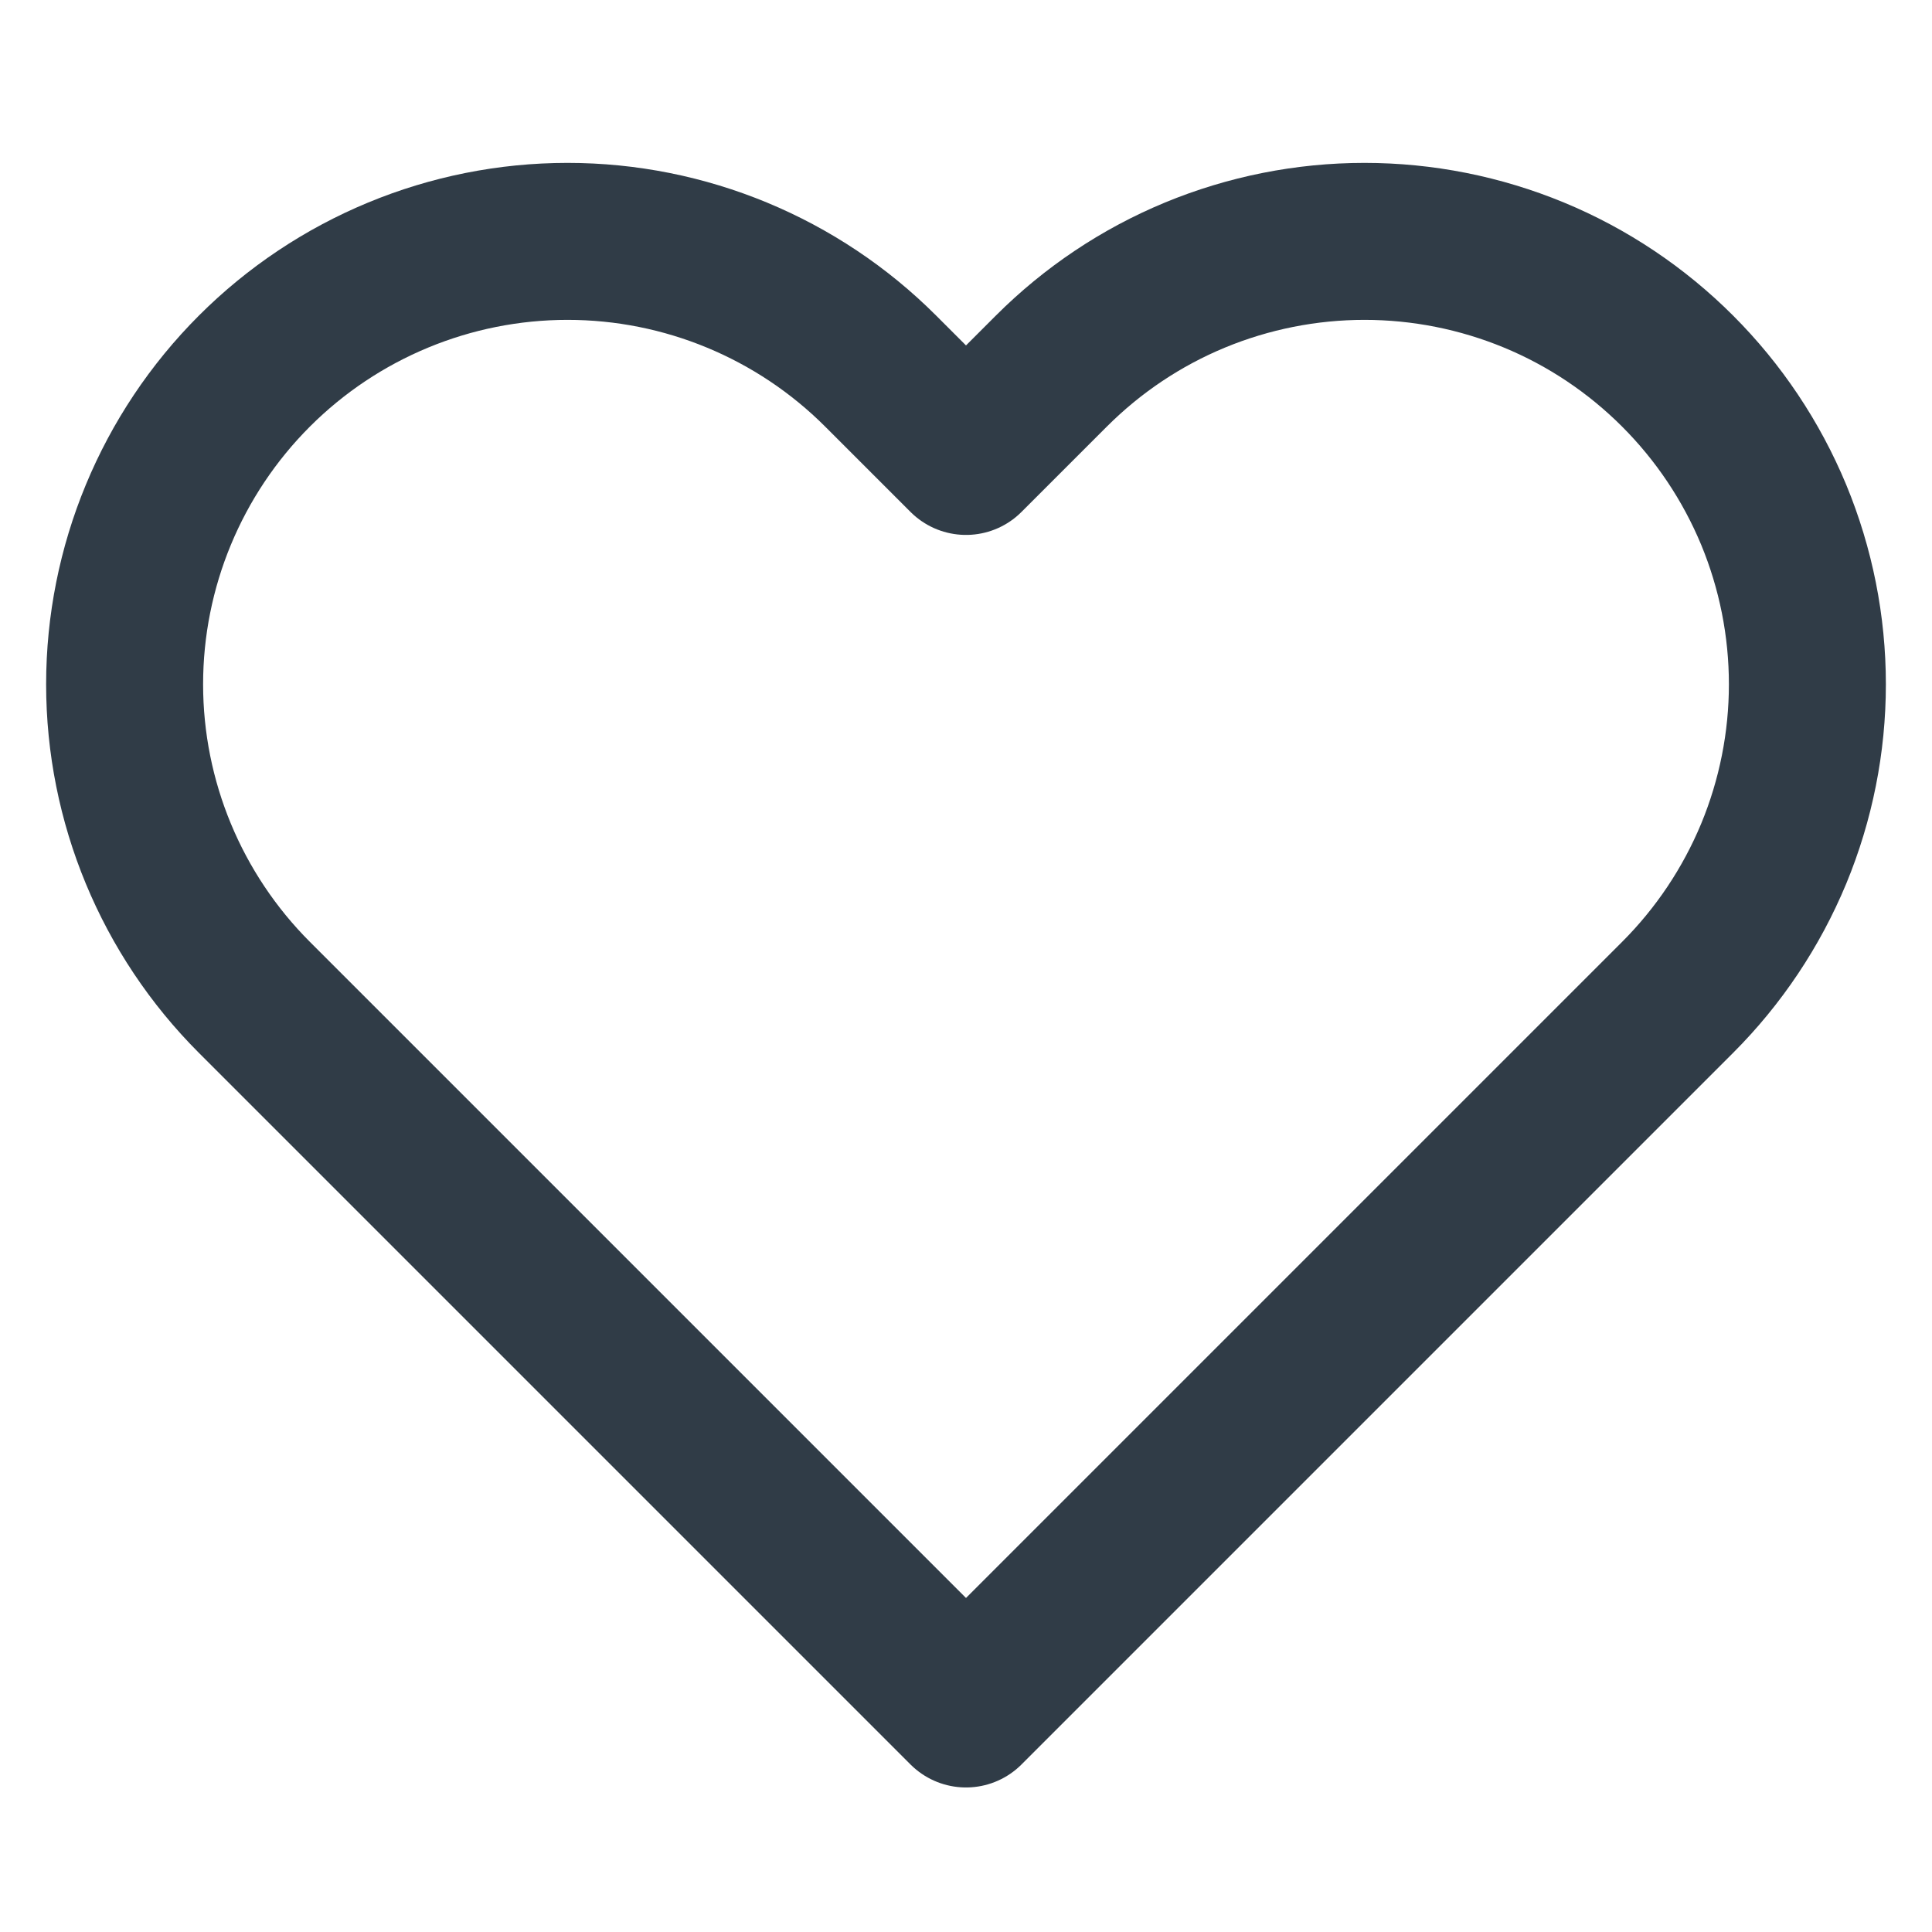
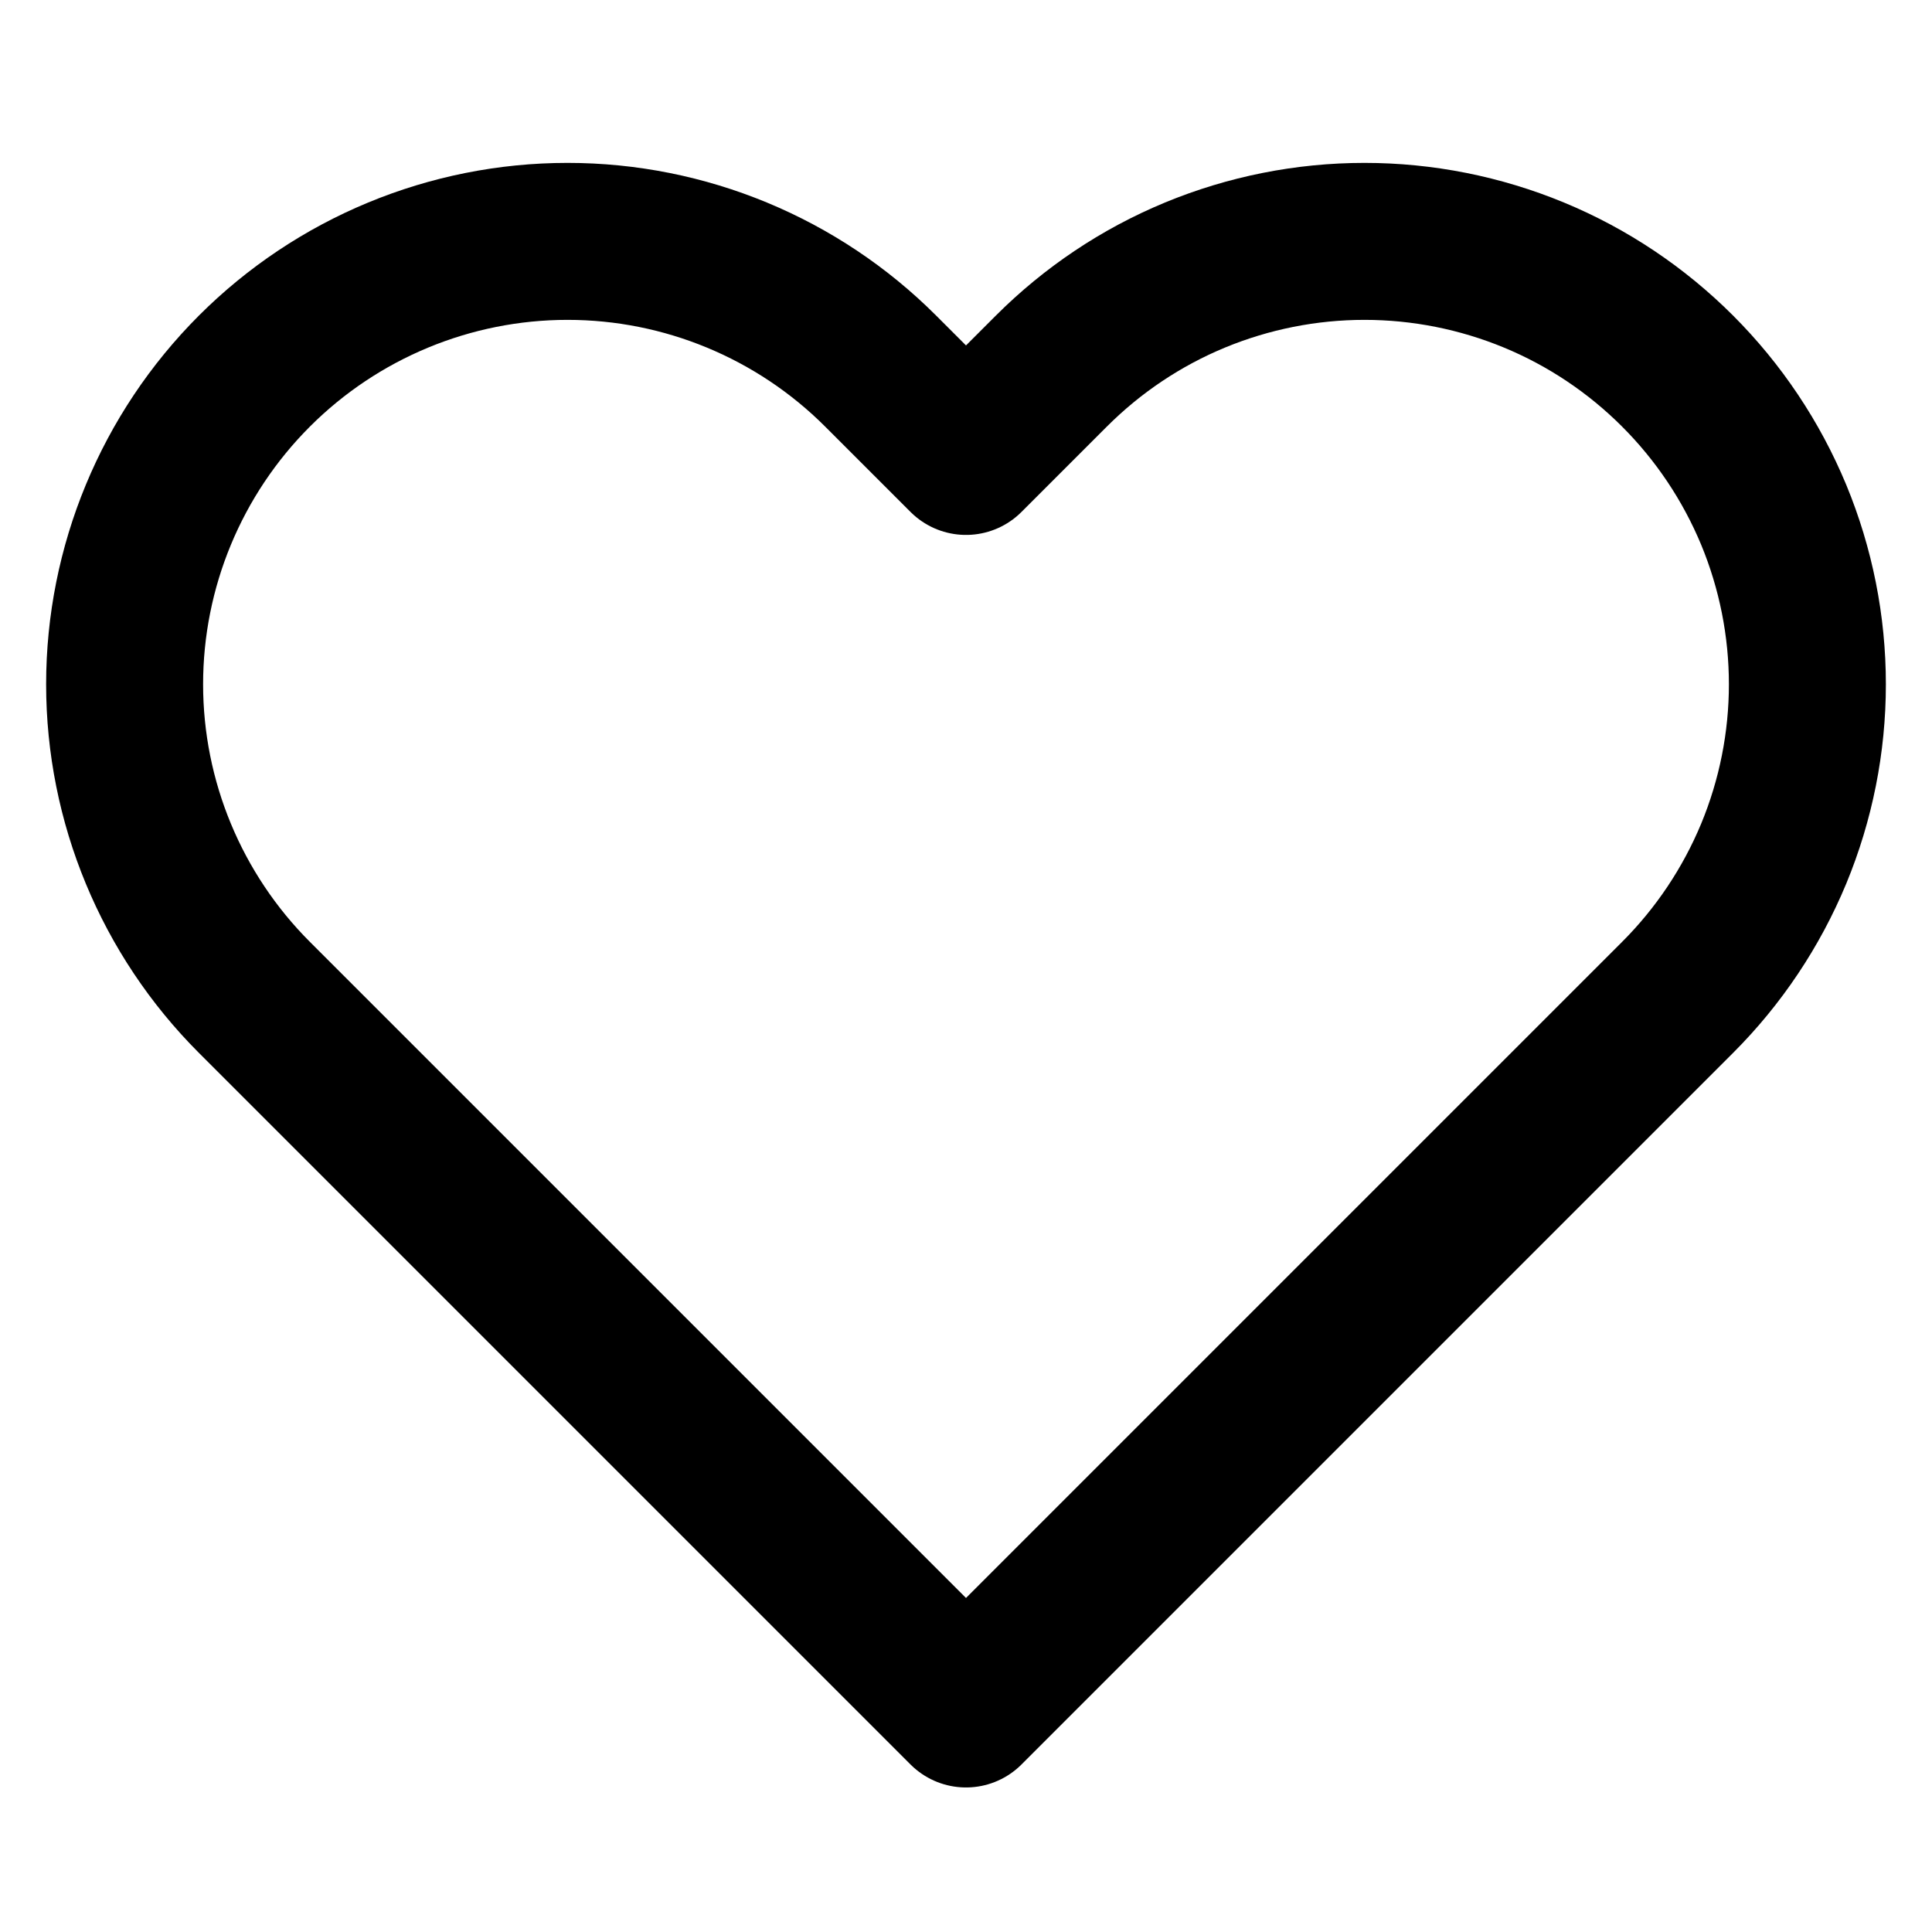
<svg xmlns="http://www.w3.org/2000/svg" width="16" height="16" viewBox="0 0 16 16" fill="none">
-   <path d="M13.893 3.073C13.553 2.733 13.149 2.462 12.704 2.278C12.259 2.094 11.782 1.999 11.3 1.999C10.818 1.999 10.341 2.094 9.896 2.278C9.451 2.462 9.047 2.733 8.707 3.073L8 3.78L7.293 3.073C6.606 2.386 5.673 1.999 4.7 1.999C3.727 1.999 2.794 2.386 2.107 3.073C1.419 3.761 1.032 4.694 1.032 5.667C1.032 6.639 1.419 7.572 2.107 8.26L8 14.153L13.893 8.26C14.234 7.919 14.504 7.515 14.689 7.07C14.873 6.625 14.968 6.148 14.968 5.667C14.968 5.185 14.873 4.708 14.689 4.263C14.504 3.818 14.234 3.414 13.893 3.073Z" stroke="#303C47" stroke-width="1.3" stroke-linecap="round" stroke-linejoin="round" />
+   <path d="M13.893 3.073C13.553 2.733 13.149 2.462 12.704 2.278C12.259 2.094 11.782 1.999 11.3 1.999C10.818 1.999 10.341 2.094 9.896 2.278C9.451 2.462 9.047 2.733 8.707 3.073L8 3.78L7.293 3.073C6.606 2.386 5.673 1.999 4.7 1.999C3.727 1.999 2.794 2.386 2.107 3.073C1.419 3.761 1.032 4.694 1.032 5.667C1.032 6.639 1.419 7.572 2.107 8.26L8 14.153L13.893 8.26C14.234 7.919 14.504 7.515 14.689 7.07C14.873 6.625 14.968 6.148 14.968 5.667C14.968 5.185 14.873 4.708 14.689 4.263C14.504 3.818 14.234 3.414 13.893 3.073Z" stroke="#000000" stroke-width="1.3" stroke-linecap="round" stroke-linejoin="round" />
</svg>
